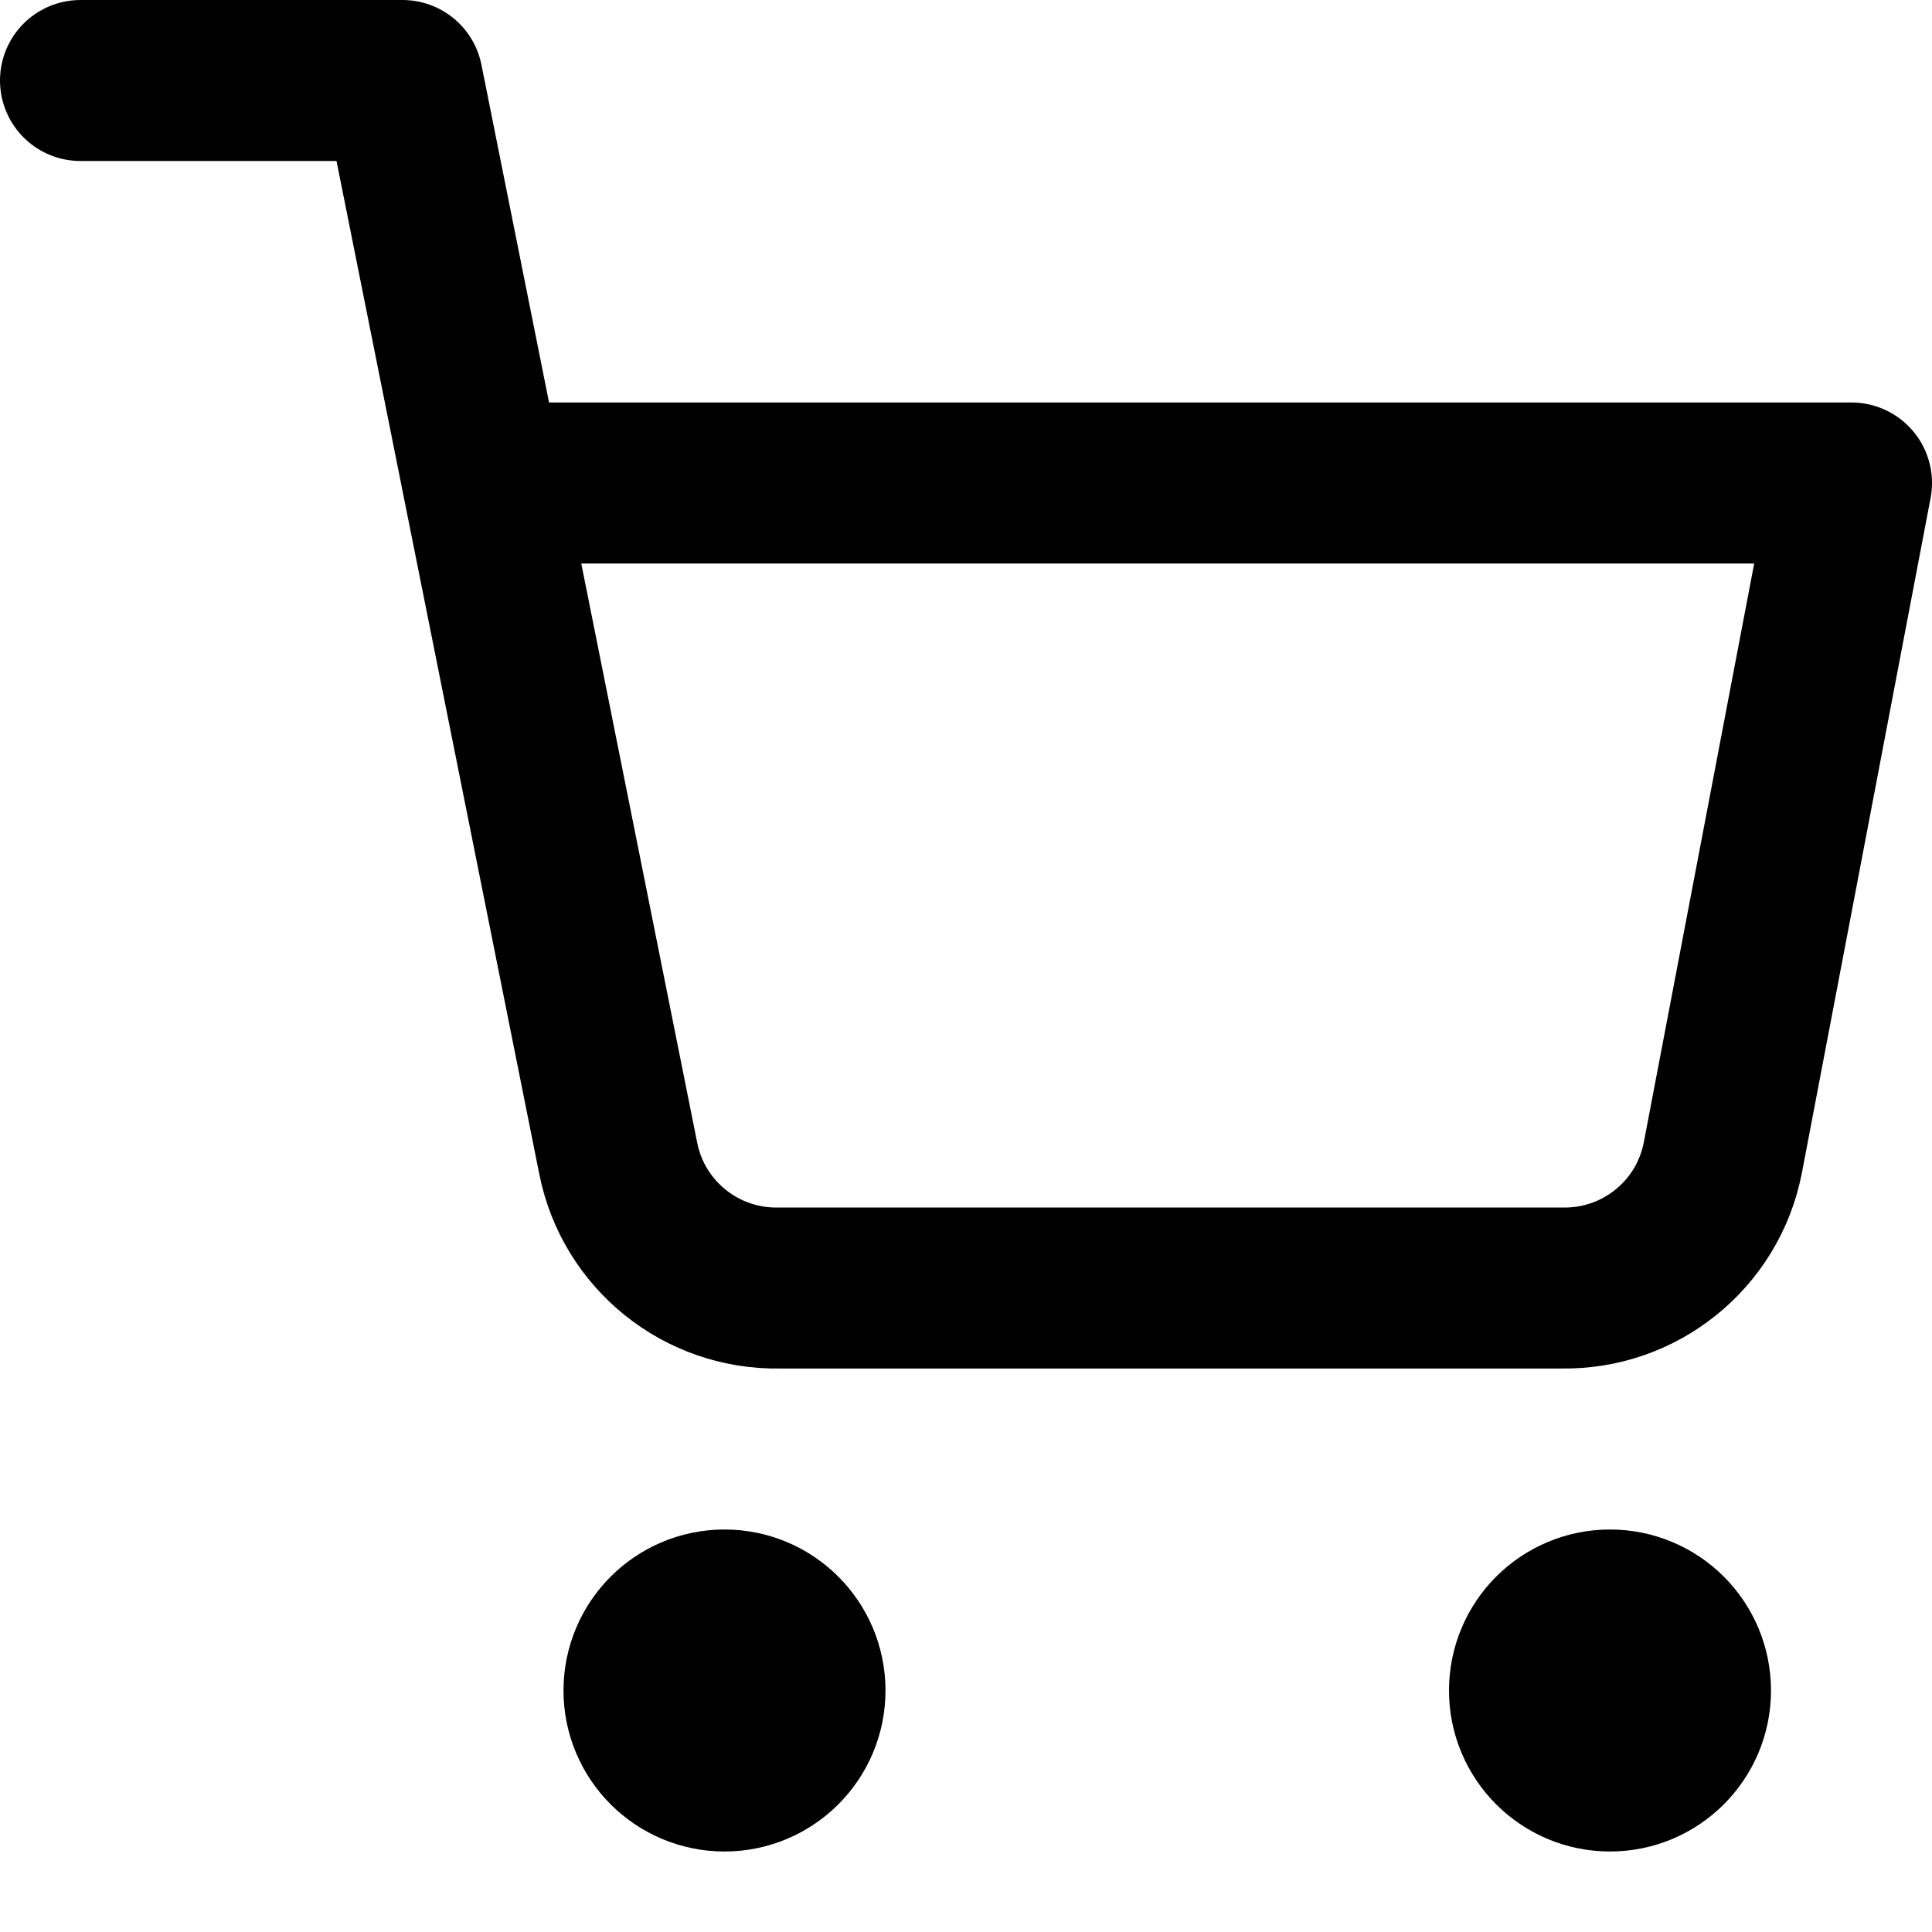
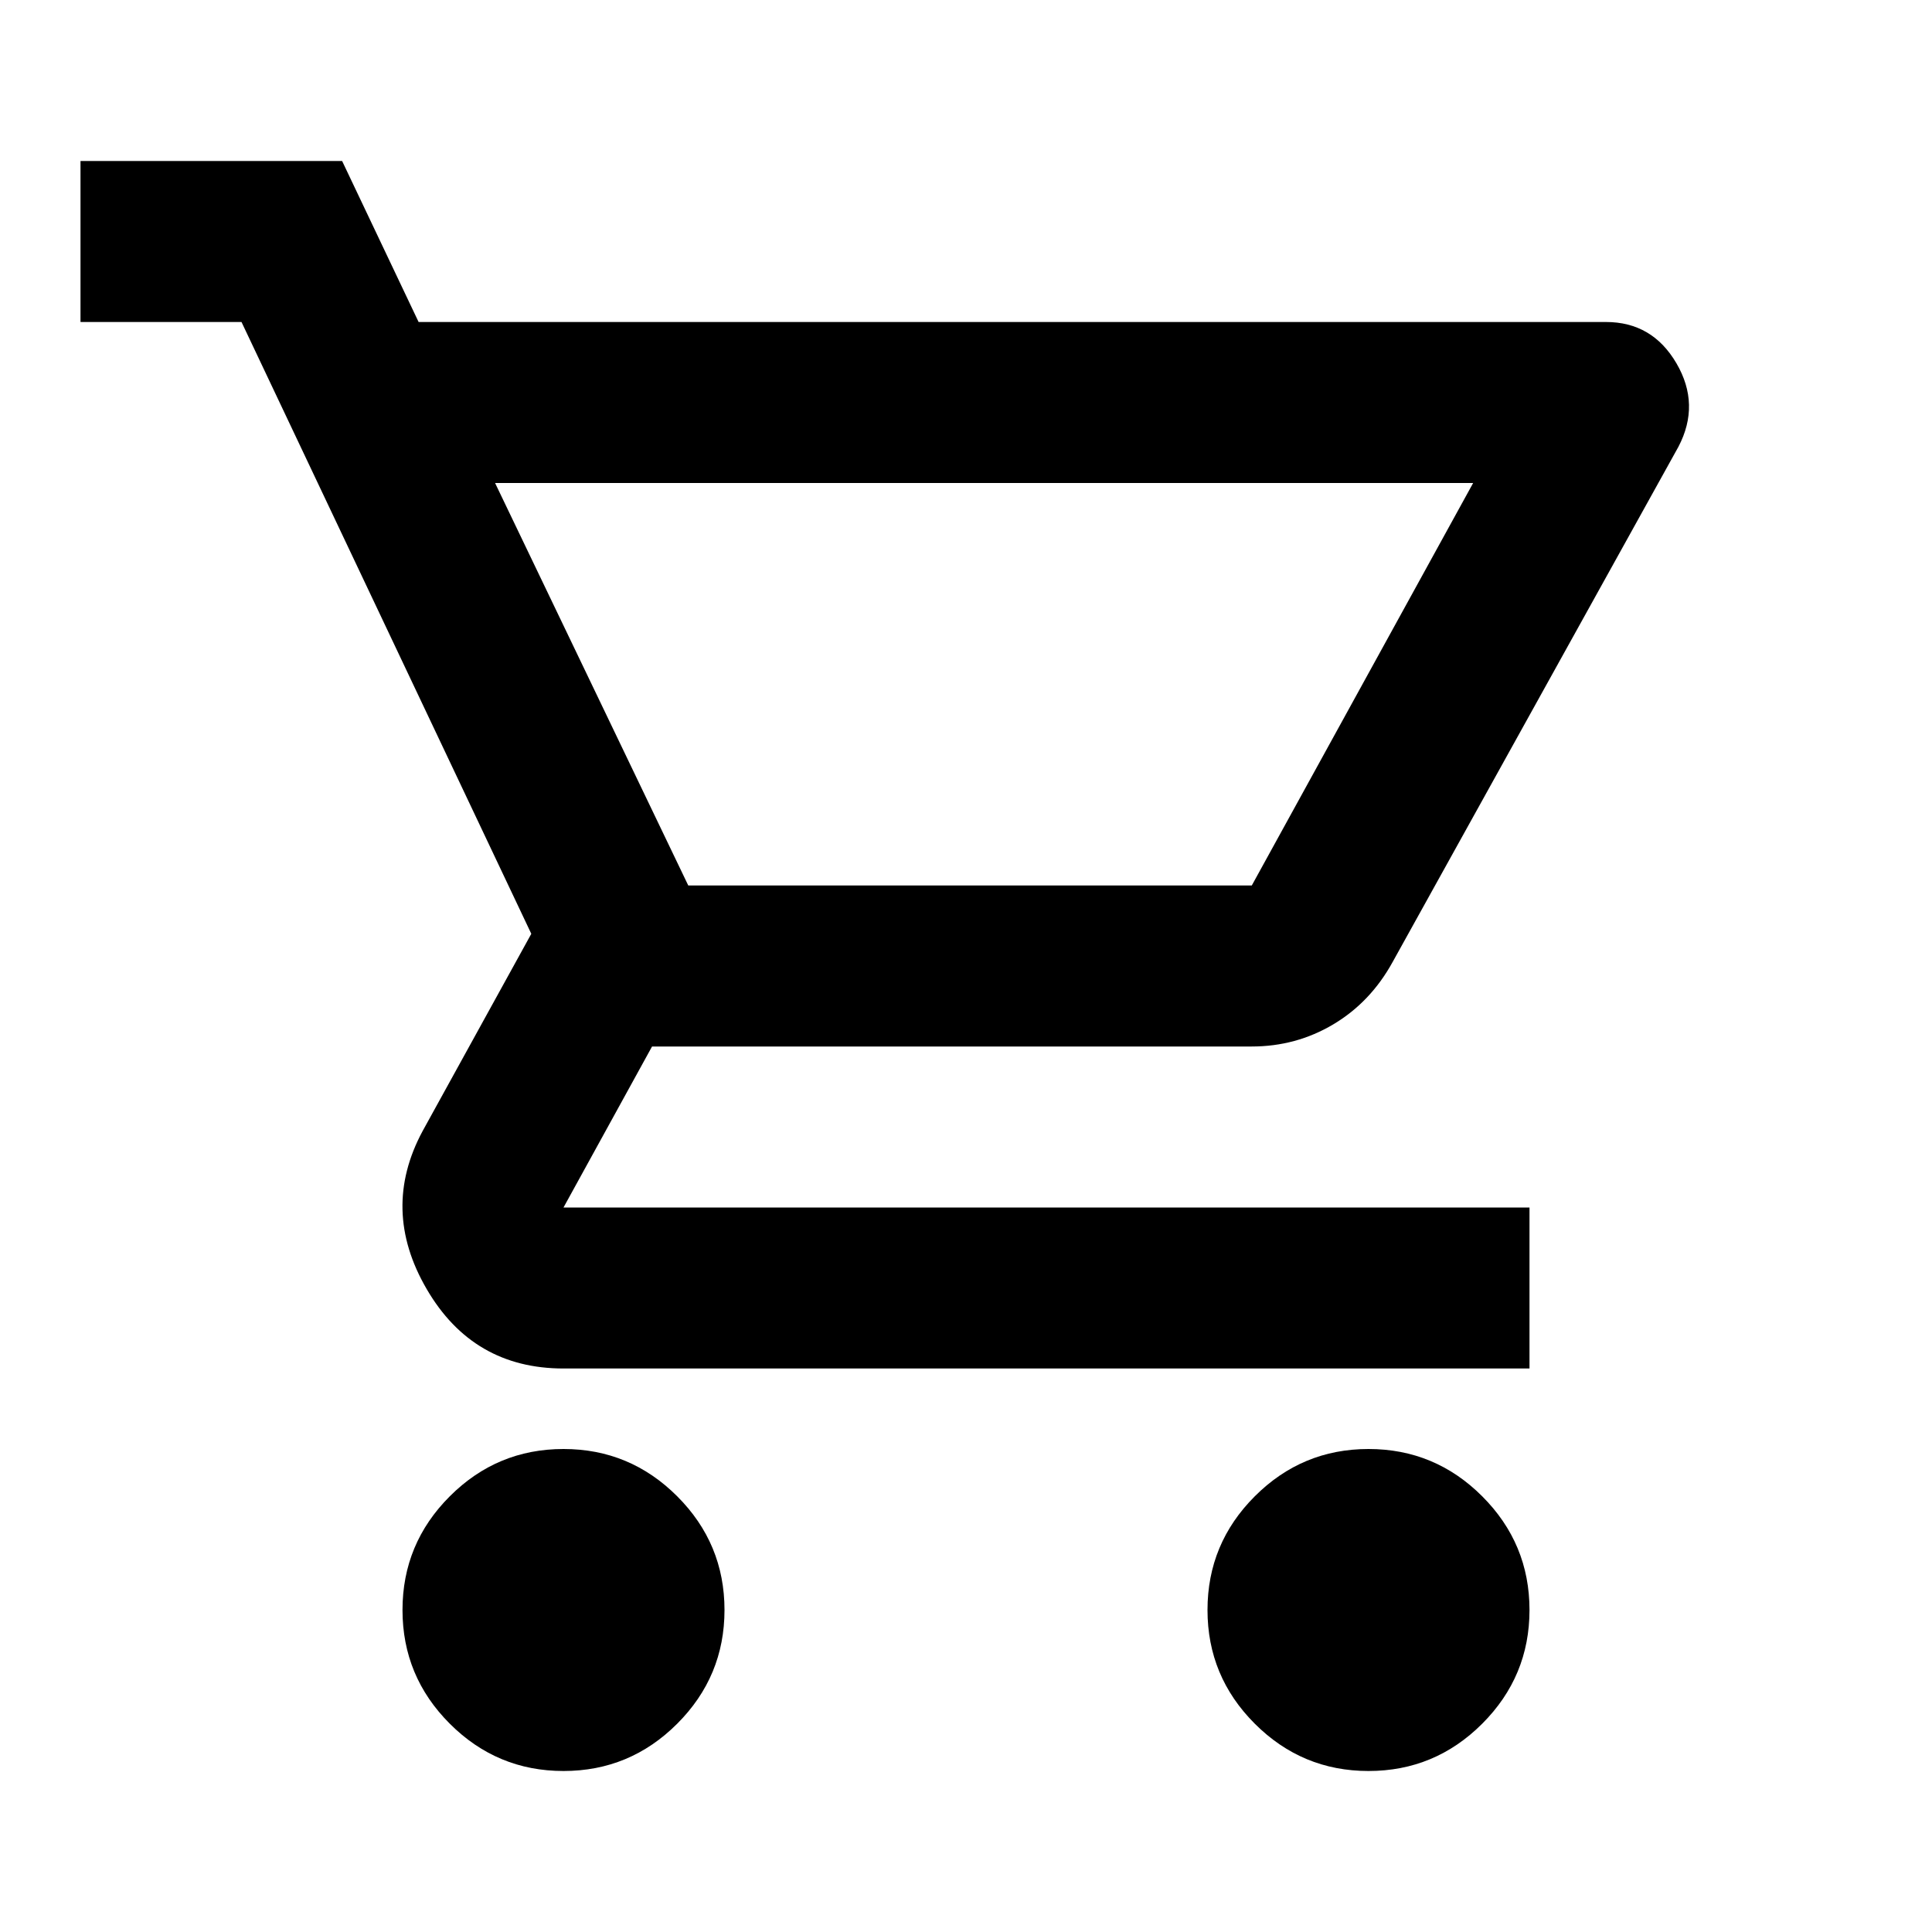
- <svg xmlns="http://www.w3.org/2000/svg" width="24" height="24" viewBox="0 0 24 24" fill="none" stroke="black" stroke-width="2" stroke-linecap="round" stroke-linejoin="round" class="feather feather-shopping-cart">
-   <circle cx="9" cy="21" r="1" />
-   <circle cx="20" cy="21" r="1" />
-   <path d="M1 1h4l2.68 13.39a2 2 0 0 0 2 1.61h9.72a2 2 0 0 0 2-1.61L23 6H6" />
+ <svg xmlns="http://www.w3.org/2000/svg" height="24px" viewBox="0 -960 960 960" width="24px" fill="#000000">
+   <path d="M280-80q-33 0-56.5-23.5T200-160q0-33 23.5-56.5T280-240q33 0 56.5 23.5T360-160q0 33-23.5 56.5T280-80Zm400 0q-33 0-56.5-23.5T600-160q0-33 23.5-56.5T680-240q33 0 56.5 23.5T760-160q0 33-23.5 56.5T680-80ZM246-720l96 200h280l110-200H246Zm-38-80h590q23 0 35 20.5t1 41.5L692-482q-11 20-29.5 31T622-440H324l-44 80h480v80H280q-45 0-68-39.5t-2-78.5l54-98-144-304H40v-80h130l38 80Zm134 280h280-280Z" />
</svg>
